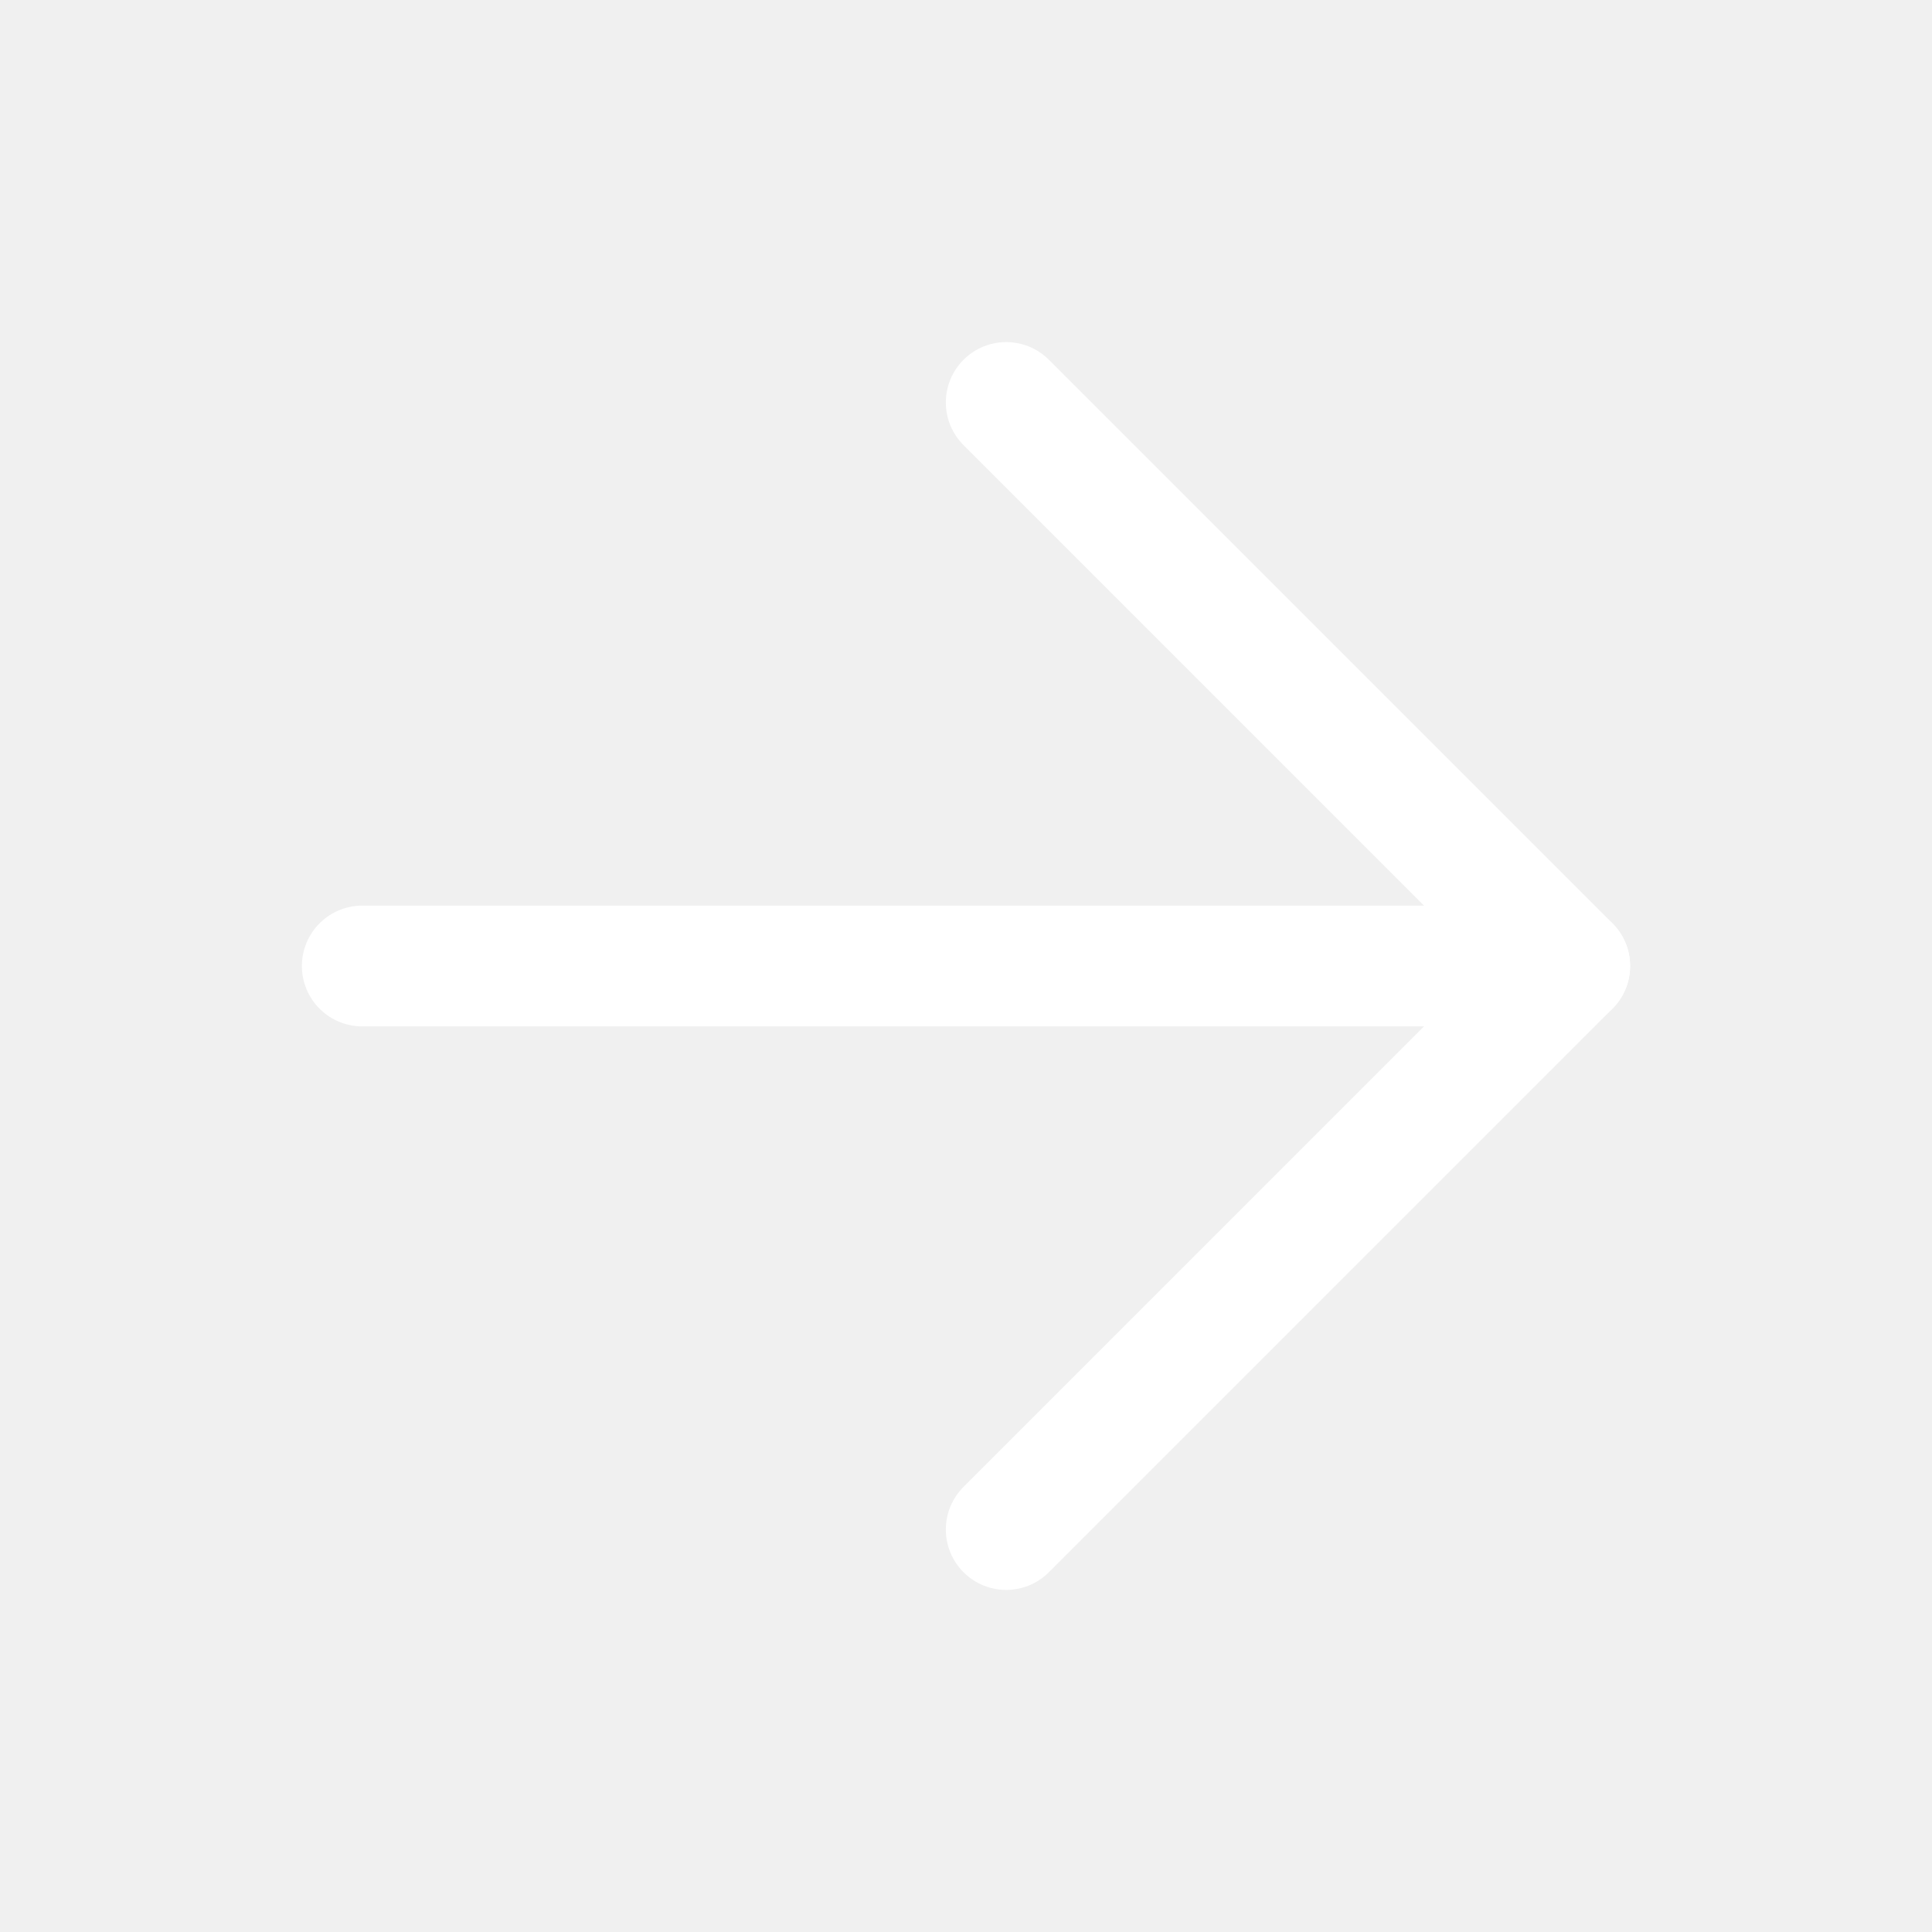
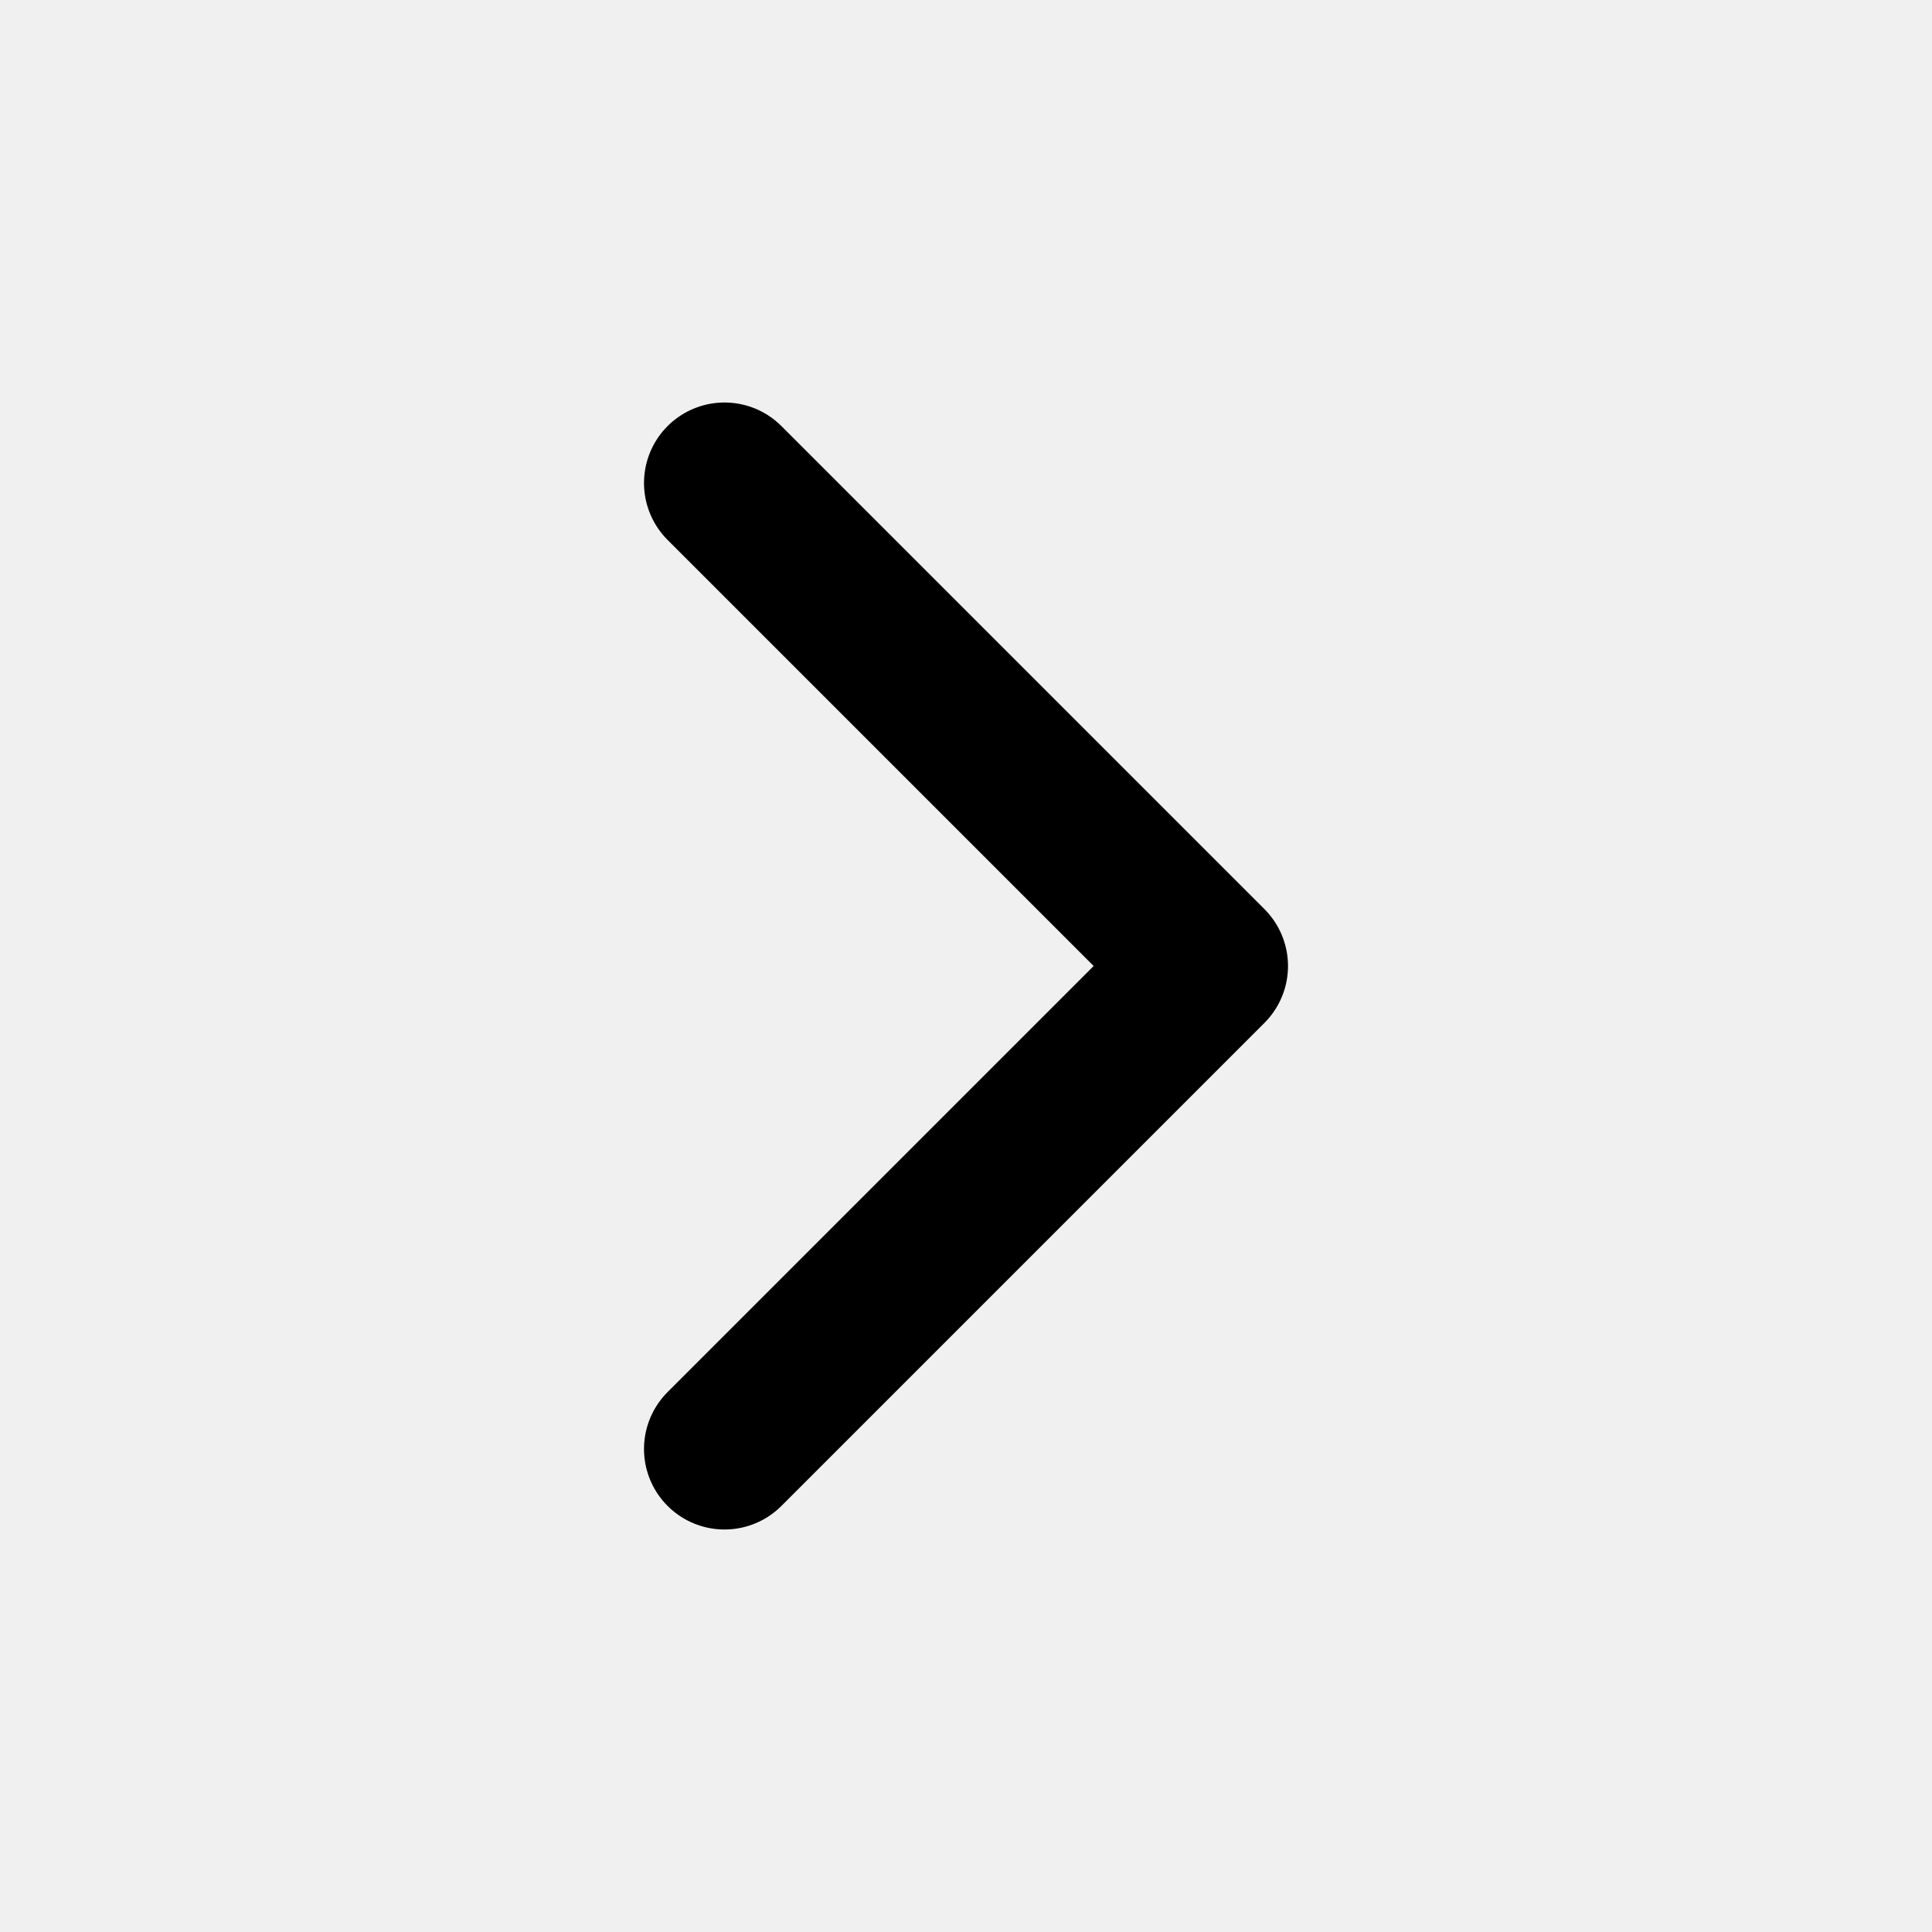
- <svg xmlns="http://www.w3.org/2000/svg" width="16" height="16" viewBox="0 0 16 16" fill="none">
-   <path d="M3 8H13" stroke="white" stroke-linecap="round" stroke-linejoin="round" />
-   <path d="M8.333 3.333L13 8L8.333 12.667" stroke="white" stroke-linecap="round" stroke-linejoin="round" />
+ <svg xmlns="http://www.w3.org/2000/svg" class="lucide lucide-chevron-right" viewBox="0 0 24 24" fill="none" stroke="currentColor" stroke-width="2" stroke-linecap="round" stroke-linejoin="round">
+   <path d="m9 18 6-6-6-6" />
</svg>
